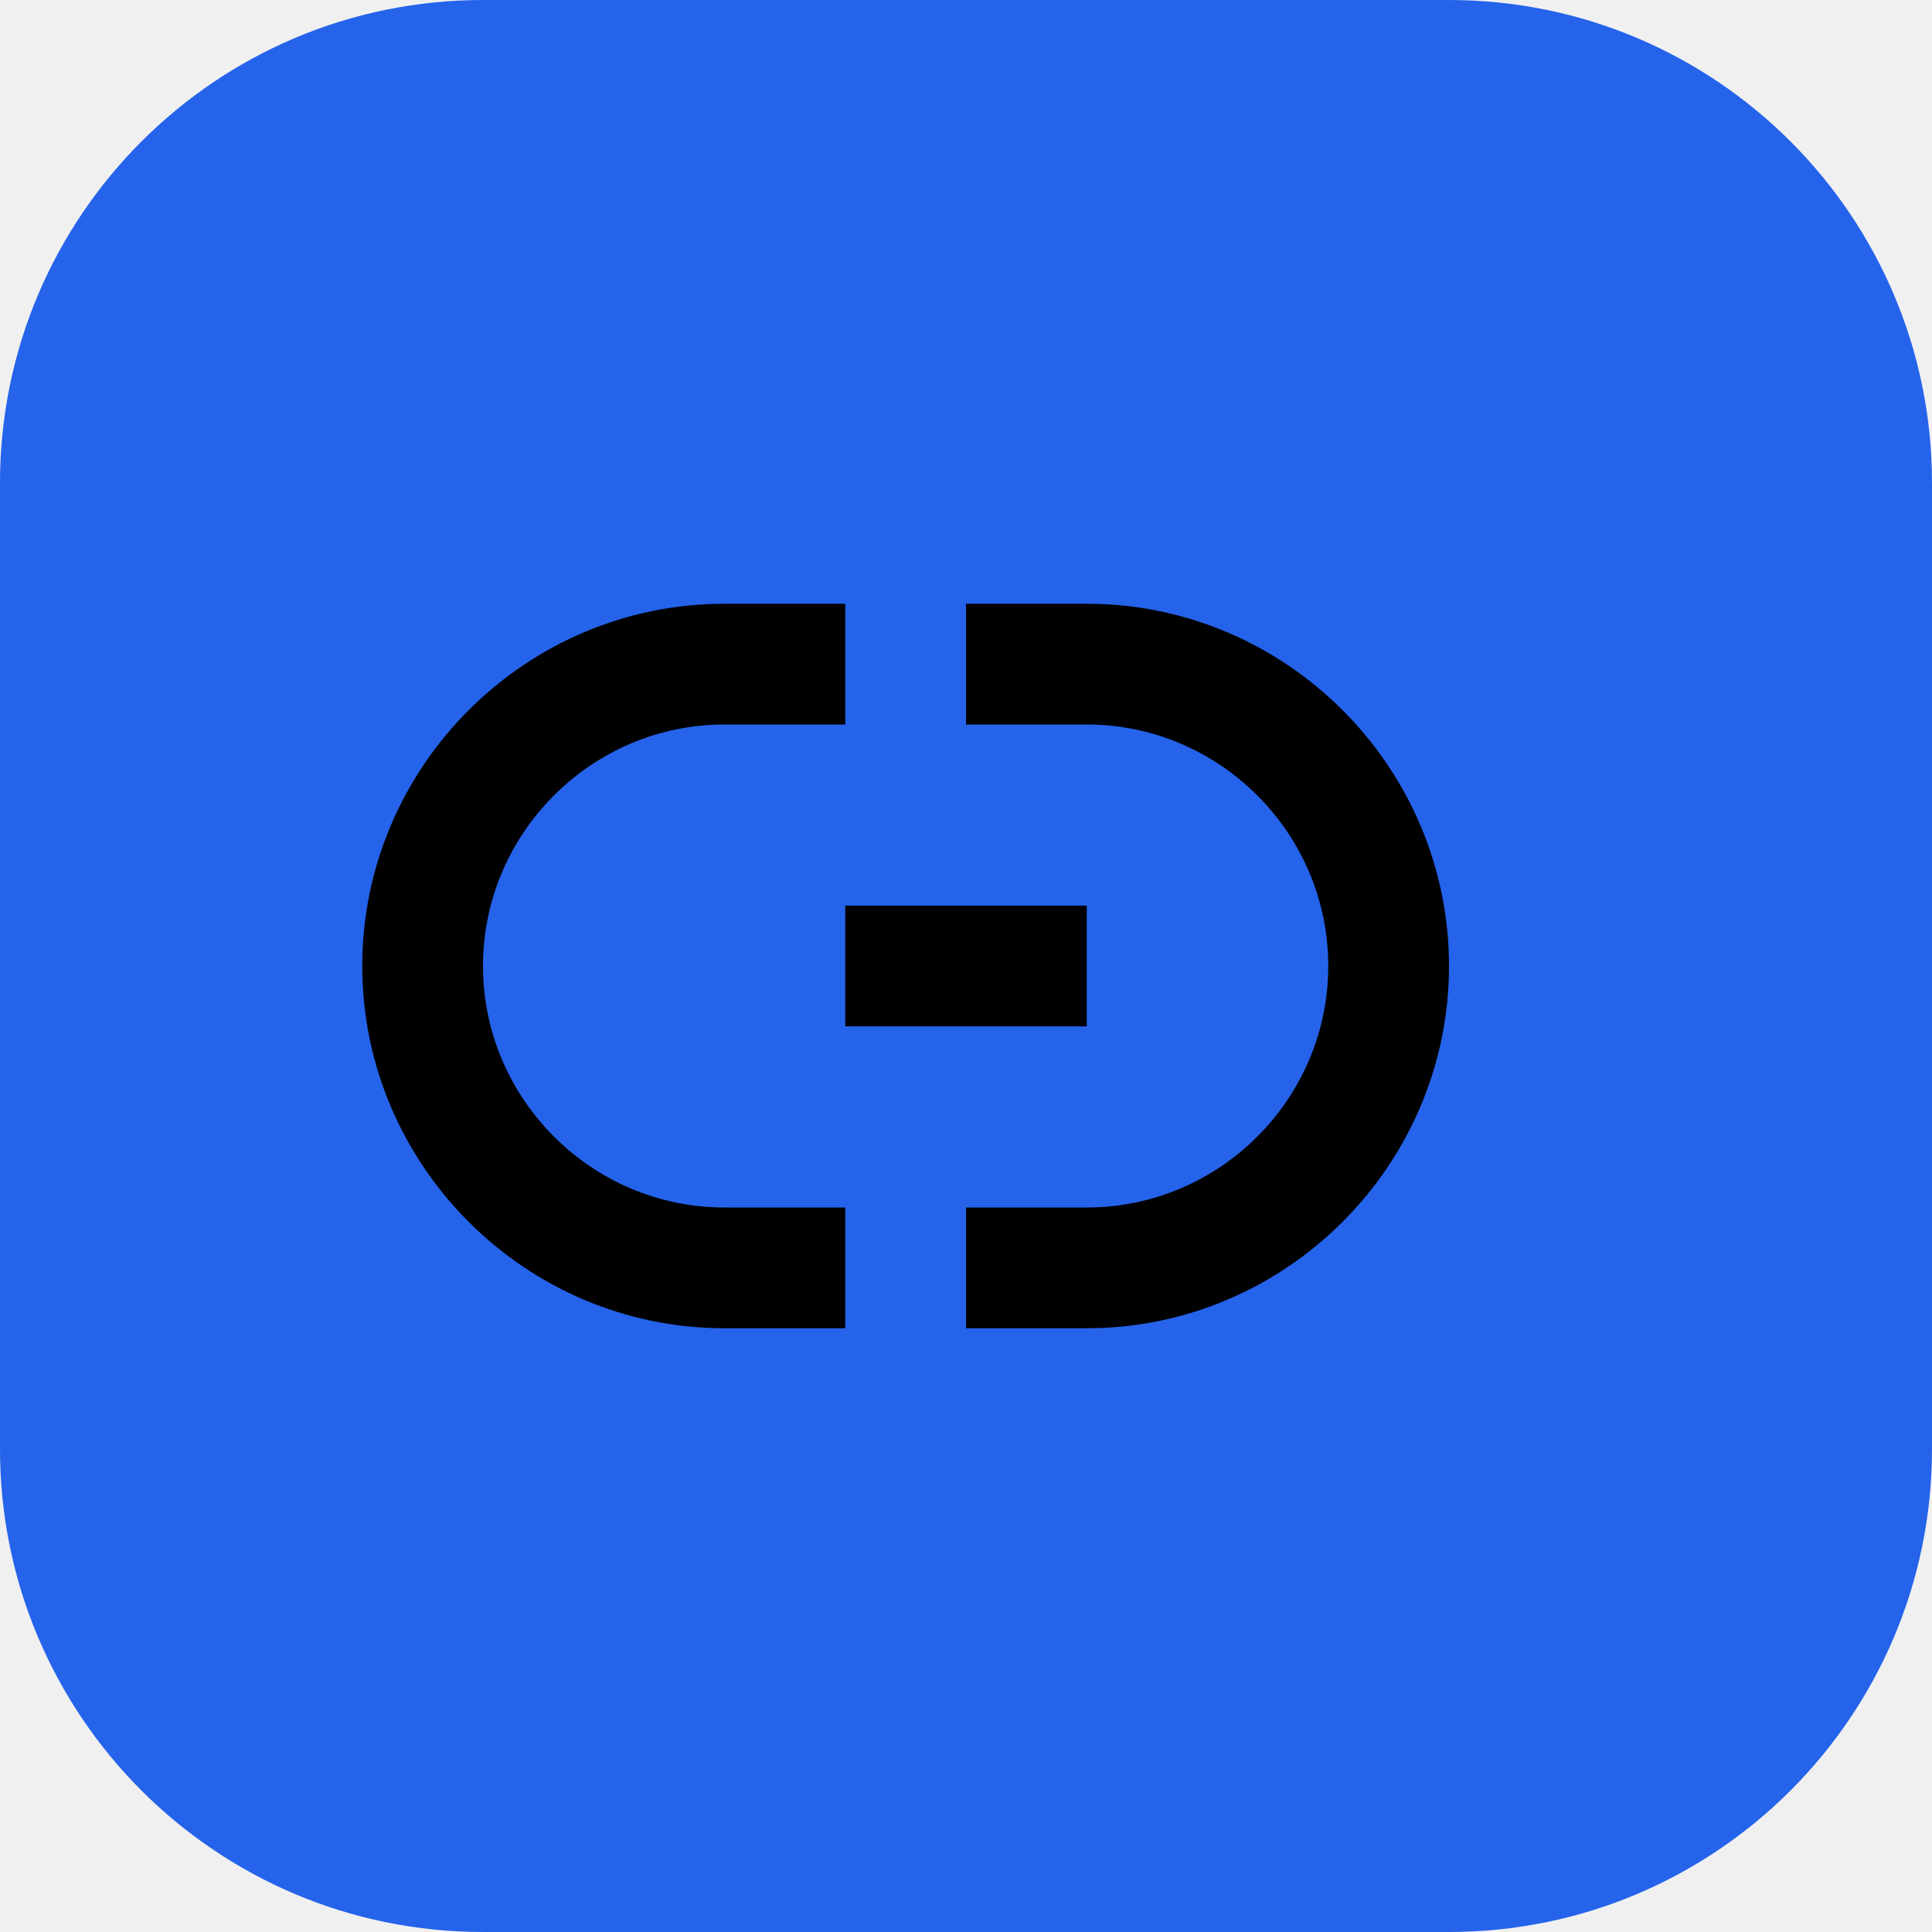
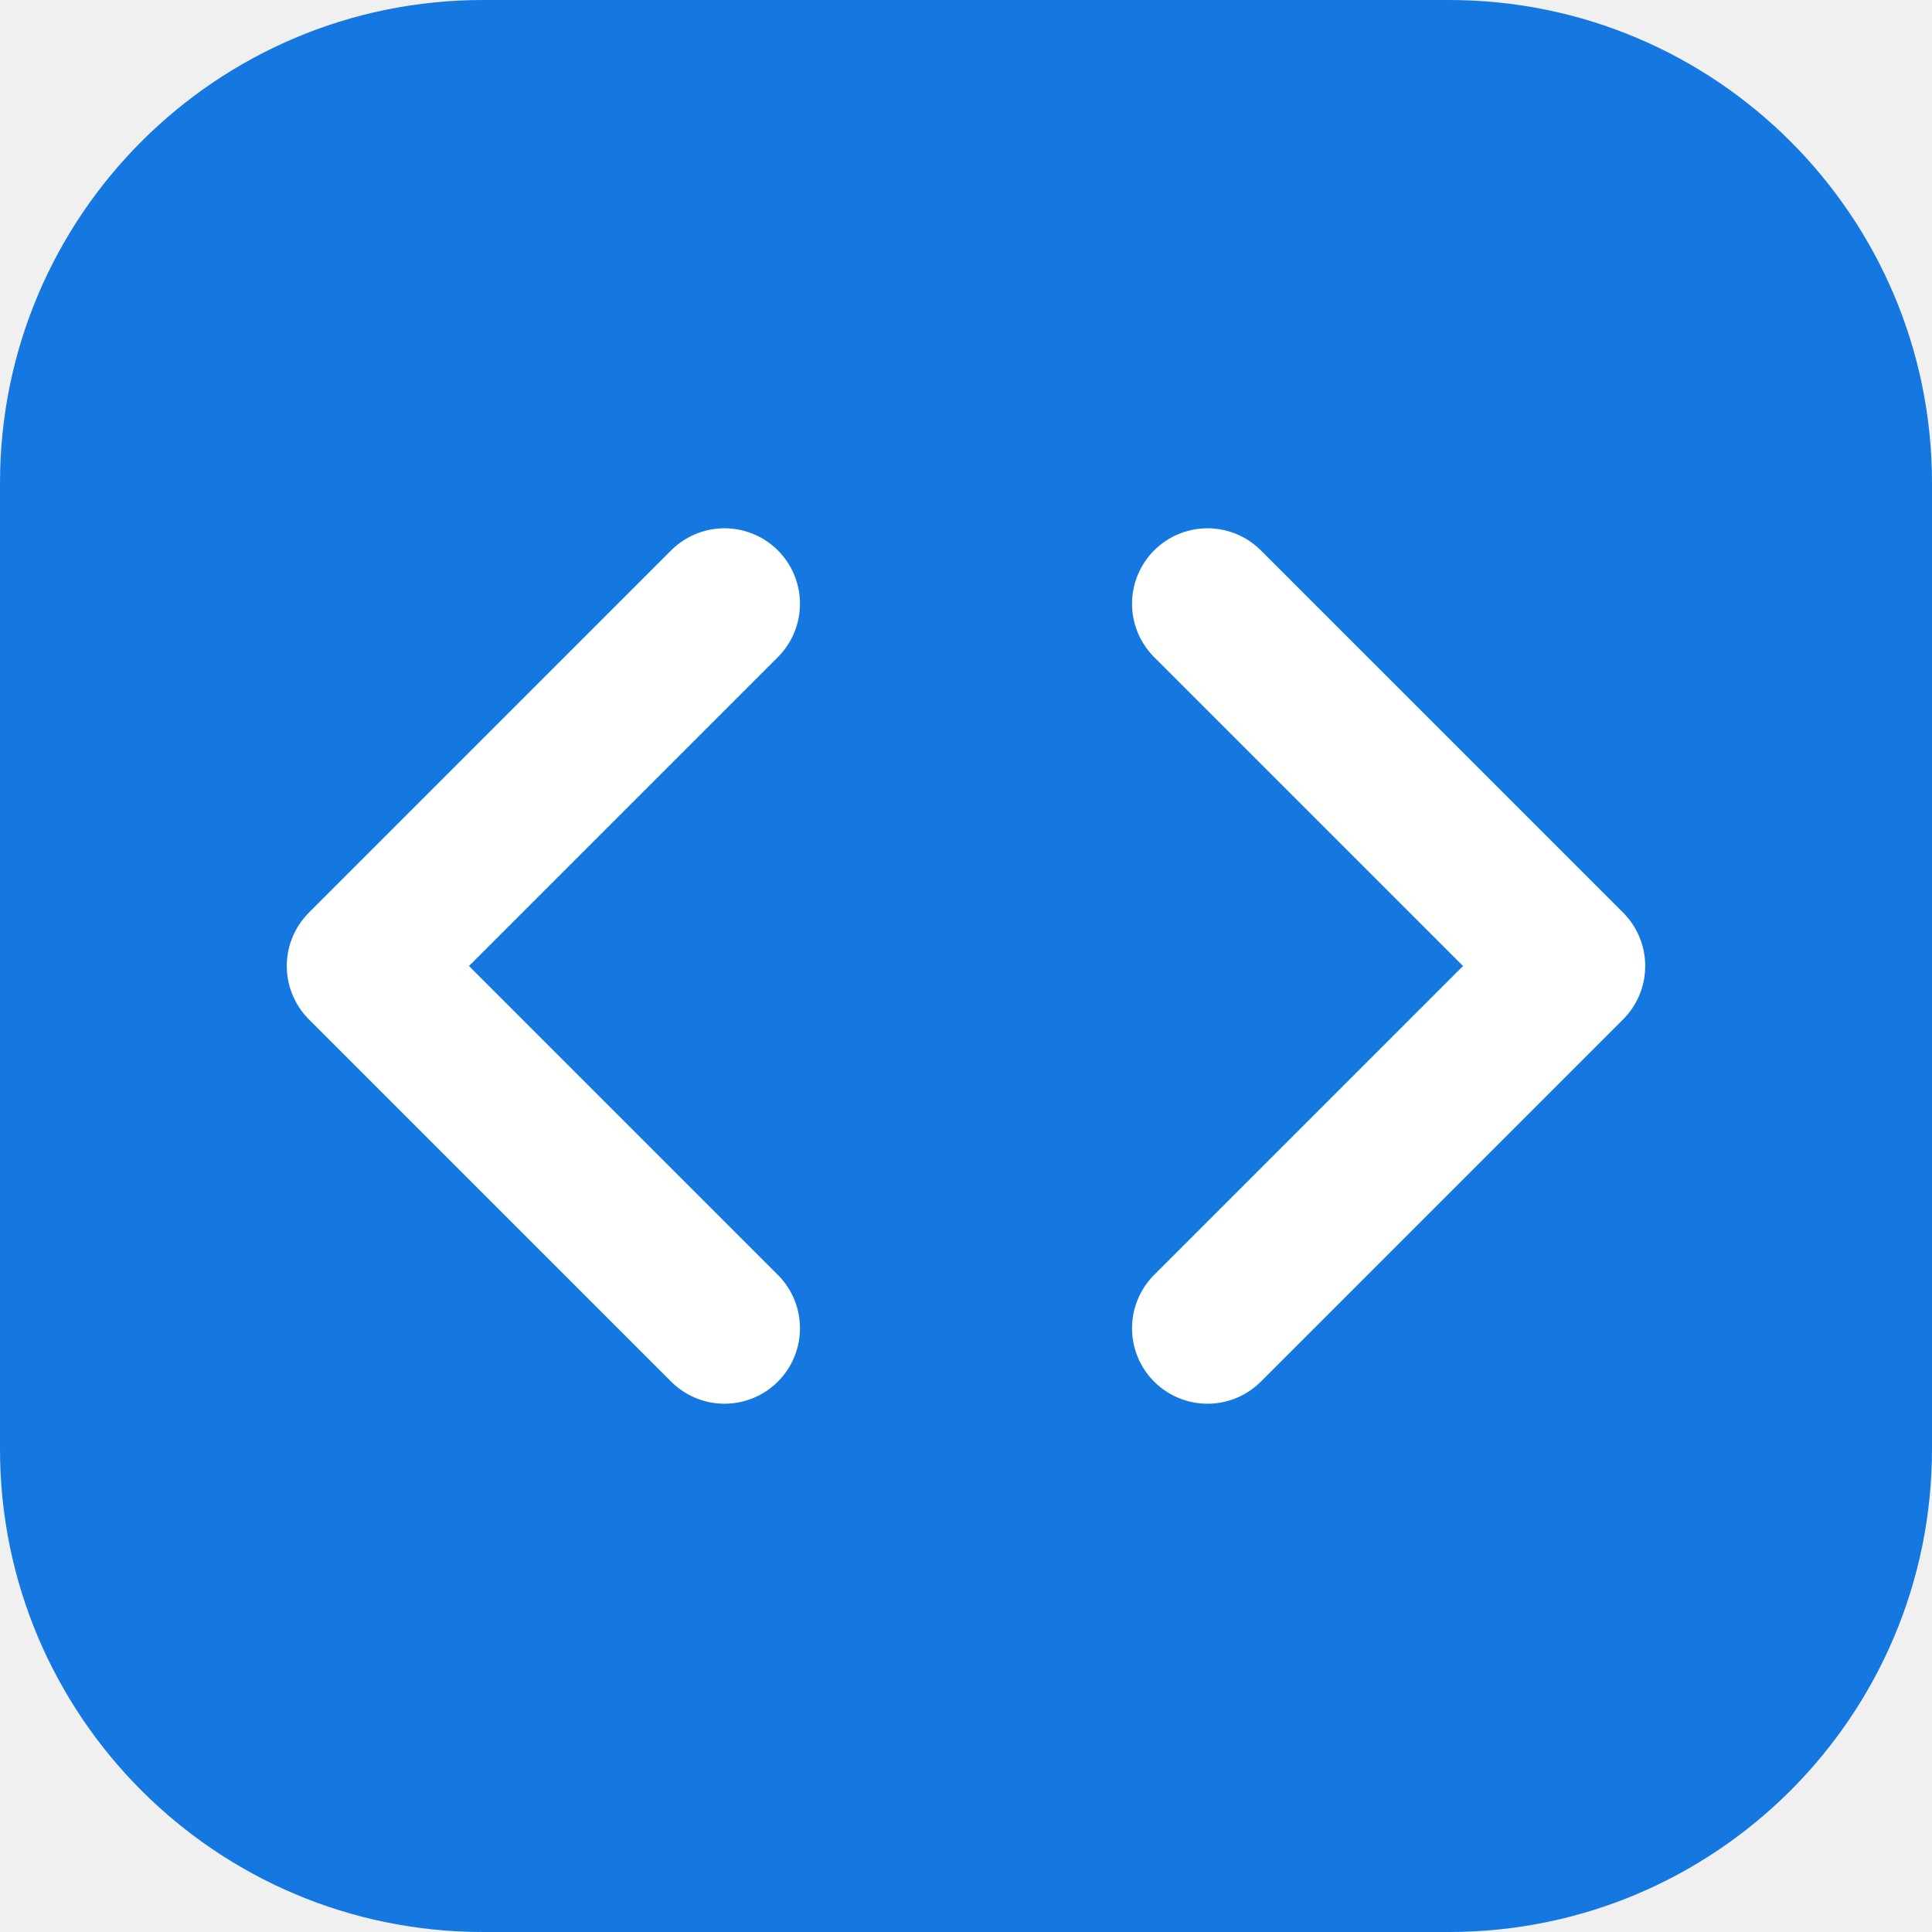
<svg xmlns="http://www.w3.org/2000/svg" viewBox="0 0 32 32" fill="none">
-   <rect width="32" height="32" rx="8" fill="#2563eb" />
-   <path d="M8 16c0-2.2 1.8-4 4-4h2v-2h-2c-3.3 0-6 2.7-6 6s2.7 6 6 6h2v-2h-2c-2.2 0-4-1.8-4-4z" fill="#000" />
-   <path d="M14 17h4v-2h-4v2z" fill="#000" />
-   <path d="M18 10h-2v2h2c2.2 0 4 1.8 4 4s-1.8 4-4 4h-2v2h2c3.3 0 6-2.7 6-6s-2.7-6-6-6z" fill="#000" />
+   <rect width="32" height="32" rx="8" fill="#1478e0" />
+   <path d="M12 10L6 16l6 6M20 10l6 6-6 6" stroke="#fff" stroke-width="2.5" stroke-linecap="round" stroke-linejoin="round" />
</svg>
